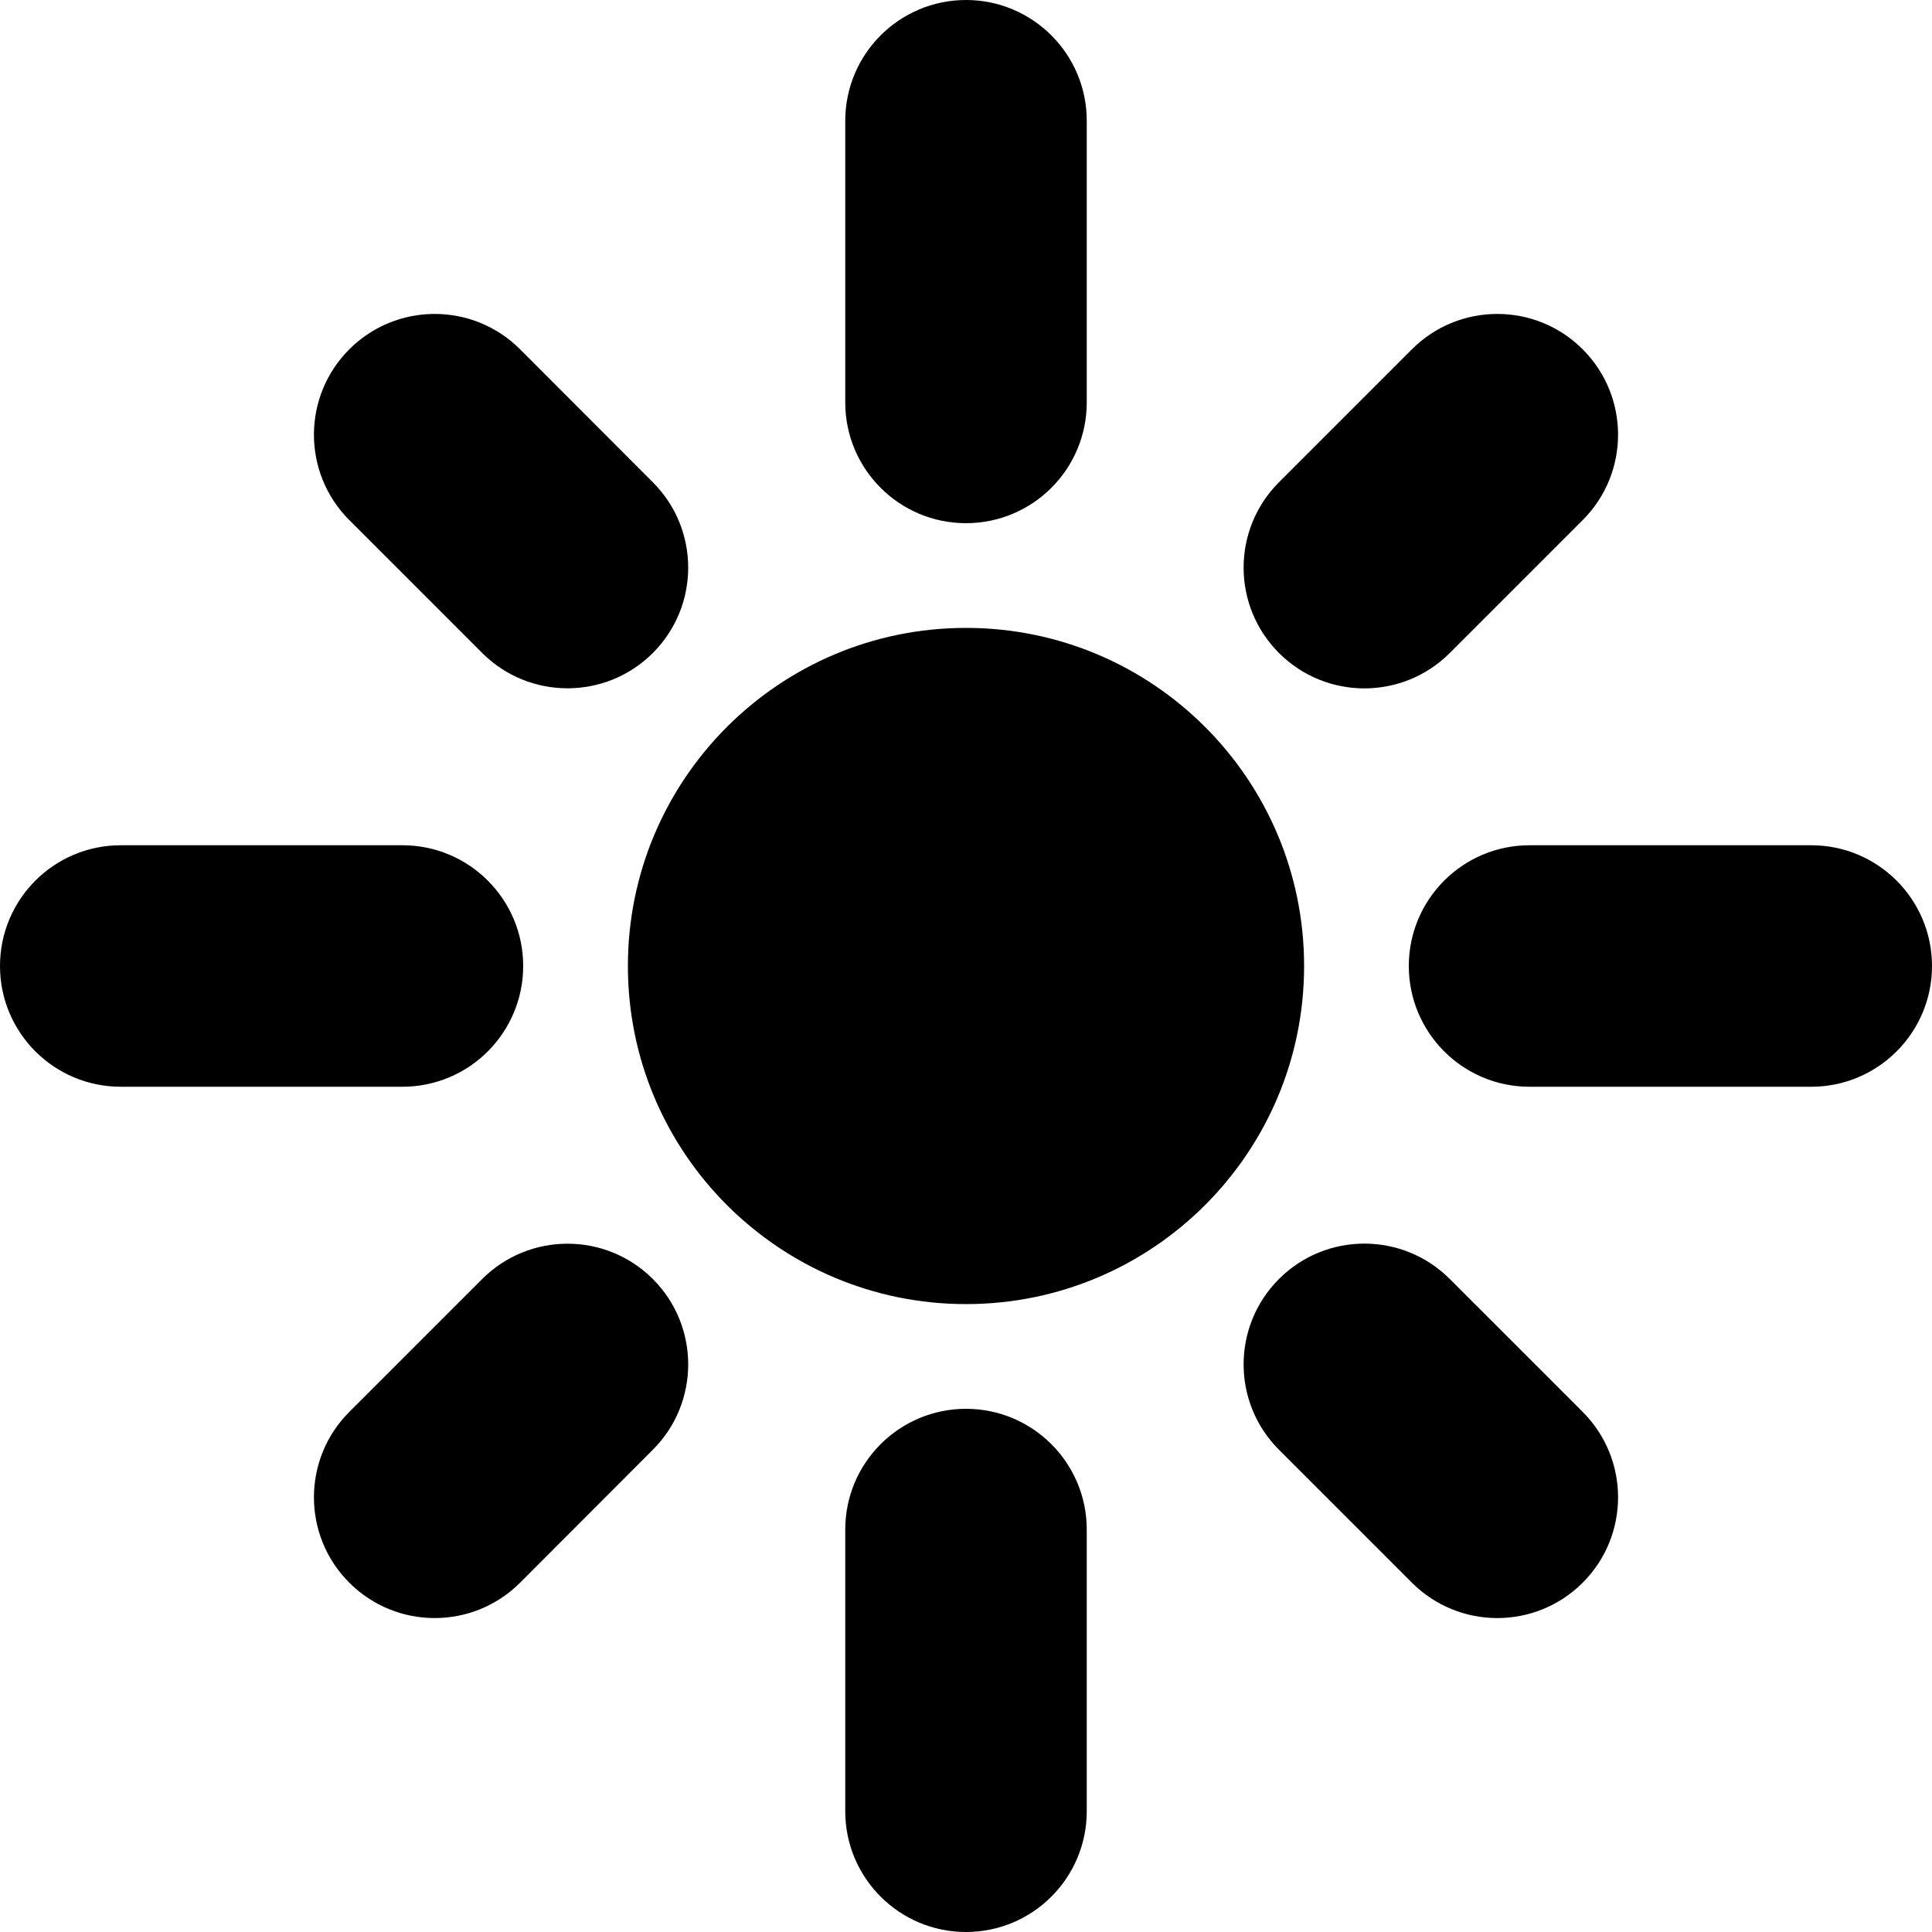
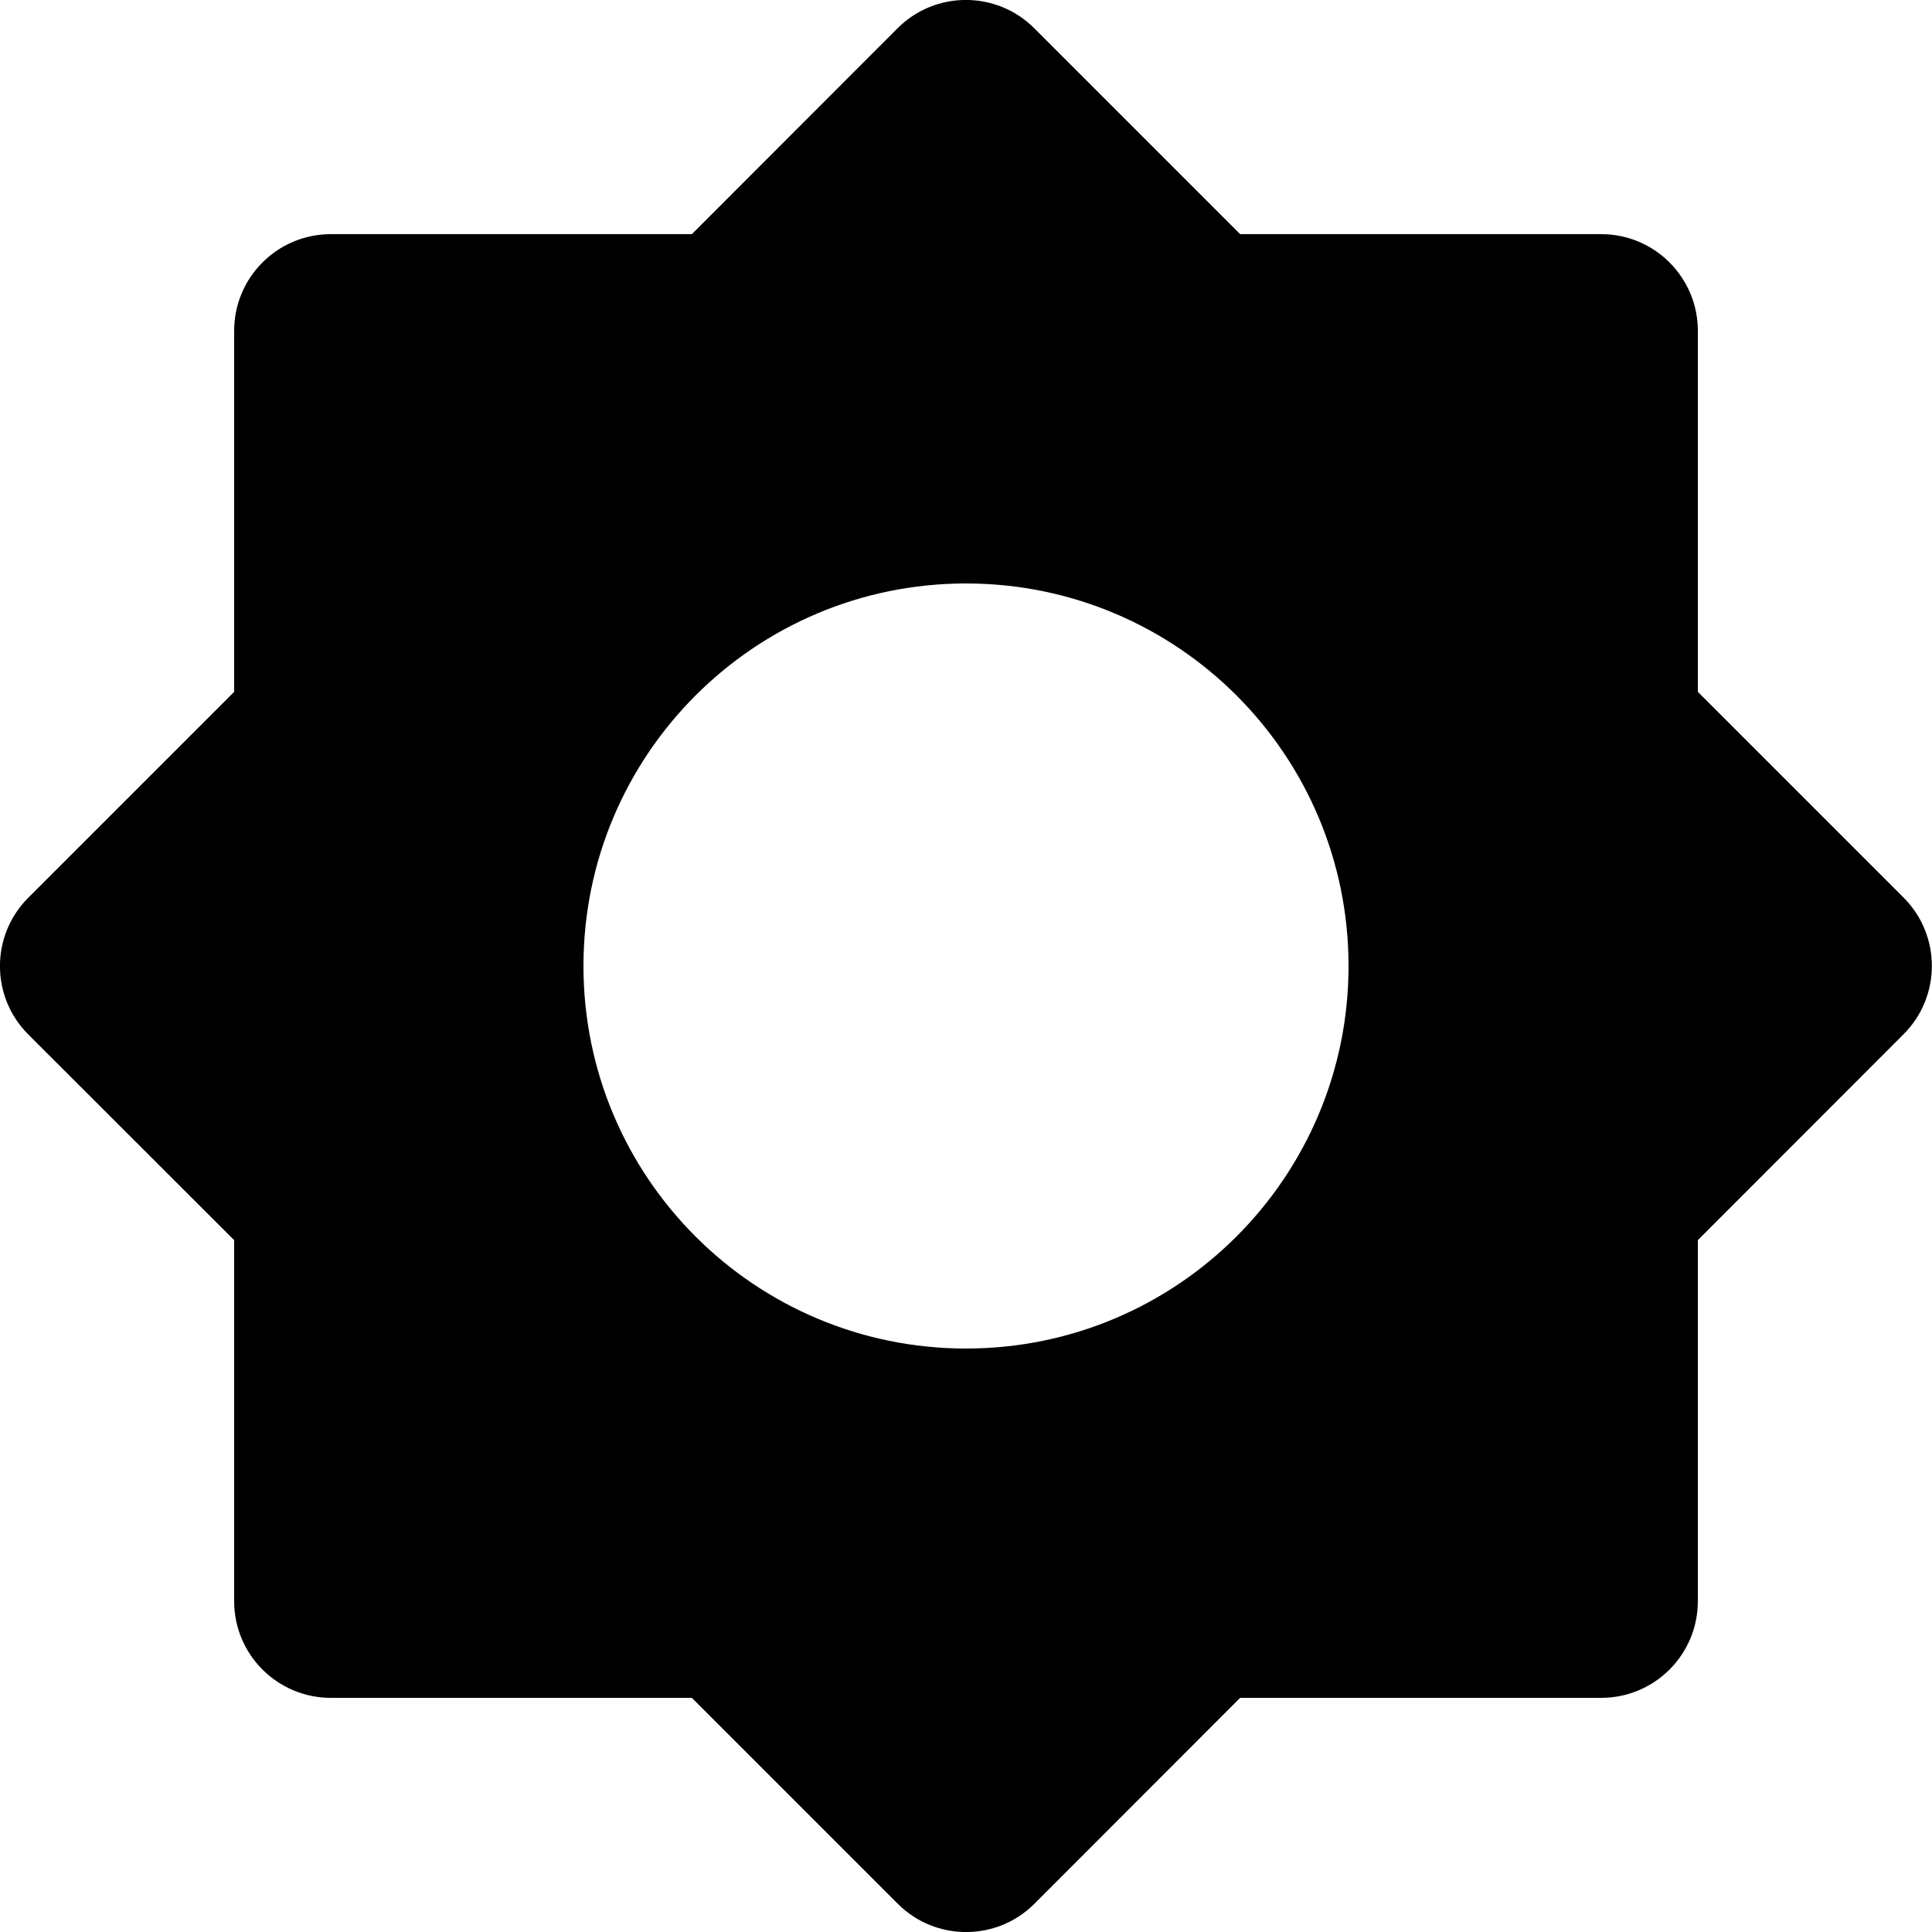
- <svg xmlns="http://www.w3.org/2000/svg" fill="none" viewBox="0 0 10 10" id="Sun--Streamline-Micro">
-   <path fill="#000000" fill-rule="evenodd" d="M5 0c0.345 0 0.625 0.28 0.625 0.625v1.458a0.625 0.625 0 1 1 -1.25 0V0.625C4.375 0.28 4.655 0 5 0Zm0 3.25a1.75 1.75 0 1 0 0 3.5 1.75 1.75 0 0 0 0 -3.5Zm3.192 -0.558a0.625 0.625 0 1 0 -0.884 -0.884l-0.688 0.688a0.625 0.625 0 0 0 0.884 0.884l0.688 -0.688ZM3.379 6.62a0.625 0.625 0 0 1 0 0.884l-0.687 0.688a0.625 0.625 0 1 1 -0.884 -0.884l0.688 -0.688a0.625 0.625 0 0 1 0.883 0Zm3.929 1.572a0.625 0.625 0 1 0 0.884 -0.884l-0.688 -0.688a0.625 0.625 0 0 0 -0.884 0.884l0.688 0.688ZM3.379 3.38a0.625 0.625 0 0 1 -0.883 0l-0.688 -0.688a0.625 0.625 0 1 1 0.884 -0.884l0.687 0.688a0.625 0.625 0 0 1 0 0.884Zm2.246 4.537a0.625 0.625 0 1 0 -1.25 0v1.458a0.625 0.625 0 1 0 1.25 0V7.917ZM10 5c0 0.345 -0.28 0.625 -0.625 0.625H7.917a0.625 0.625 0 1 1 0 -1.25h1.458c0.345 0 0.625 0.28 0.625 0.625Zm-7.917 0.625a0.625 0.625 0 1 0 0 -1.25H0.625a0.625 0.625 0 1 0 0 1.25h1.458Z" clip-rule="evenodd" stroke-width="1" />
+ <svg xmlns="http://www.w3.org/2000/svg" fill="none" viewBox="0 0 10 10">
+   <path fill="#000000" d="M4.646 0.146c0.195 -0.195 0.512 -0.195 0.707 0L6.419 1.212h1.869c0.276 0 0.5 0.224 0.5 0.5v1.869l1.065 1.065c0.195 0.195 0.195 0.512 0 0.707L8.788 6.419v1.869c0 0.276 -0.224 0.5 -0.5 0.5H6.419L5.354 9.854c-0.195 0.195 -0.512 0.195 -0.707 0L3.581 8.788H1.712c-0.276 0 -0.5 -0.224 -0.5 -0.5V6.419L0.146 5.354c-0.195 -0.195 -0.195 -0.512 0 -0.707L1.212 3.581V1.712c0 -0.276 0.224 -0.5 0.5 -0.5h1.869zM5 3.02c-1.094 0 -1.98 0.887 -1.98 1.98 0 1.094 0.887 1.98 1.98 1.98S6.98 6.094 6.98 5C6.98 3.906 6.094 3.02 5 3.02" stroke-width="1" />
</svg>
